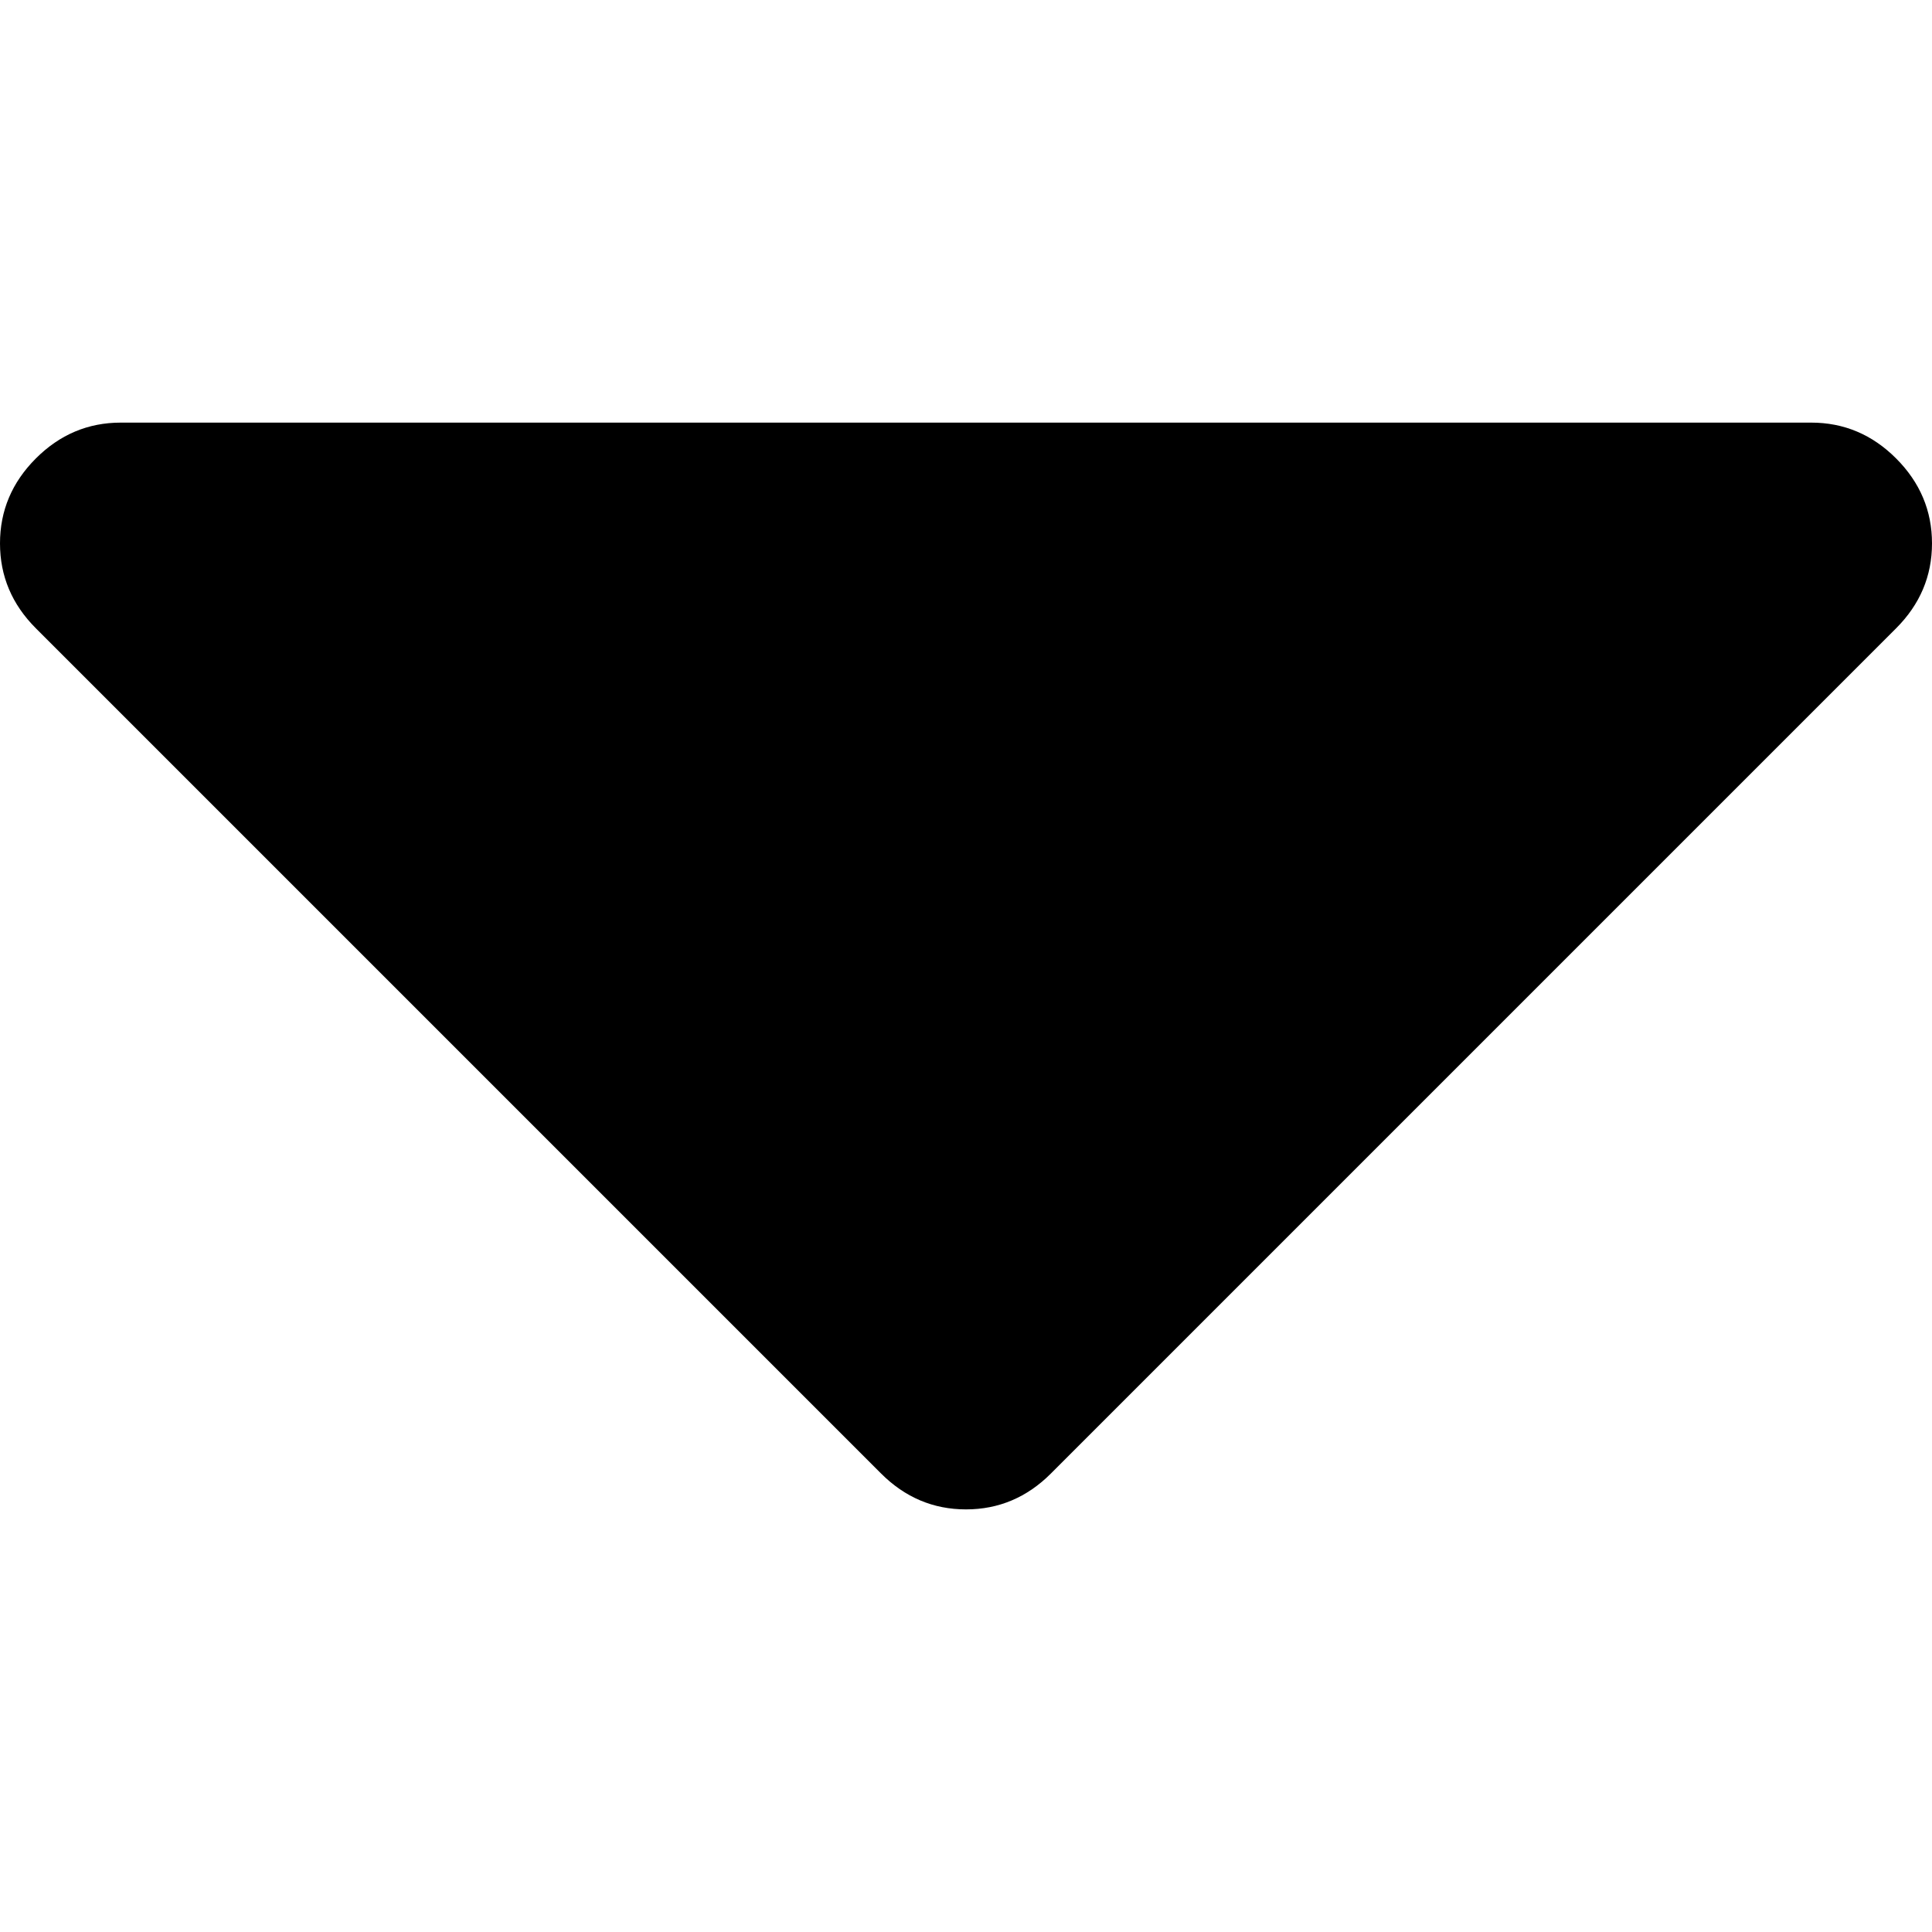
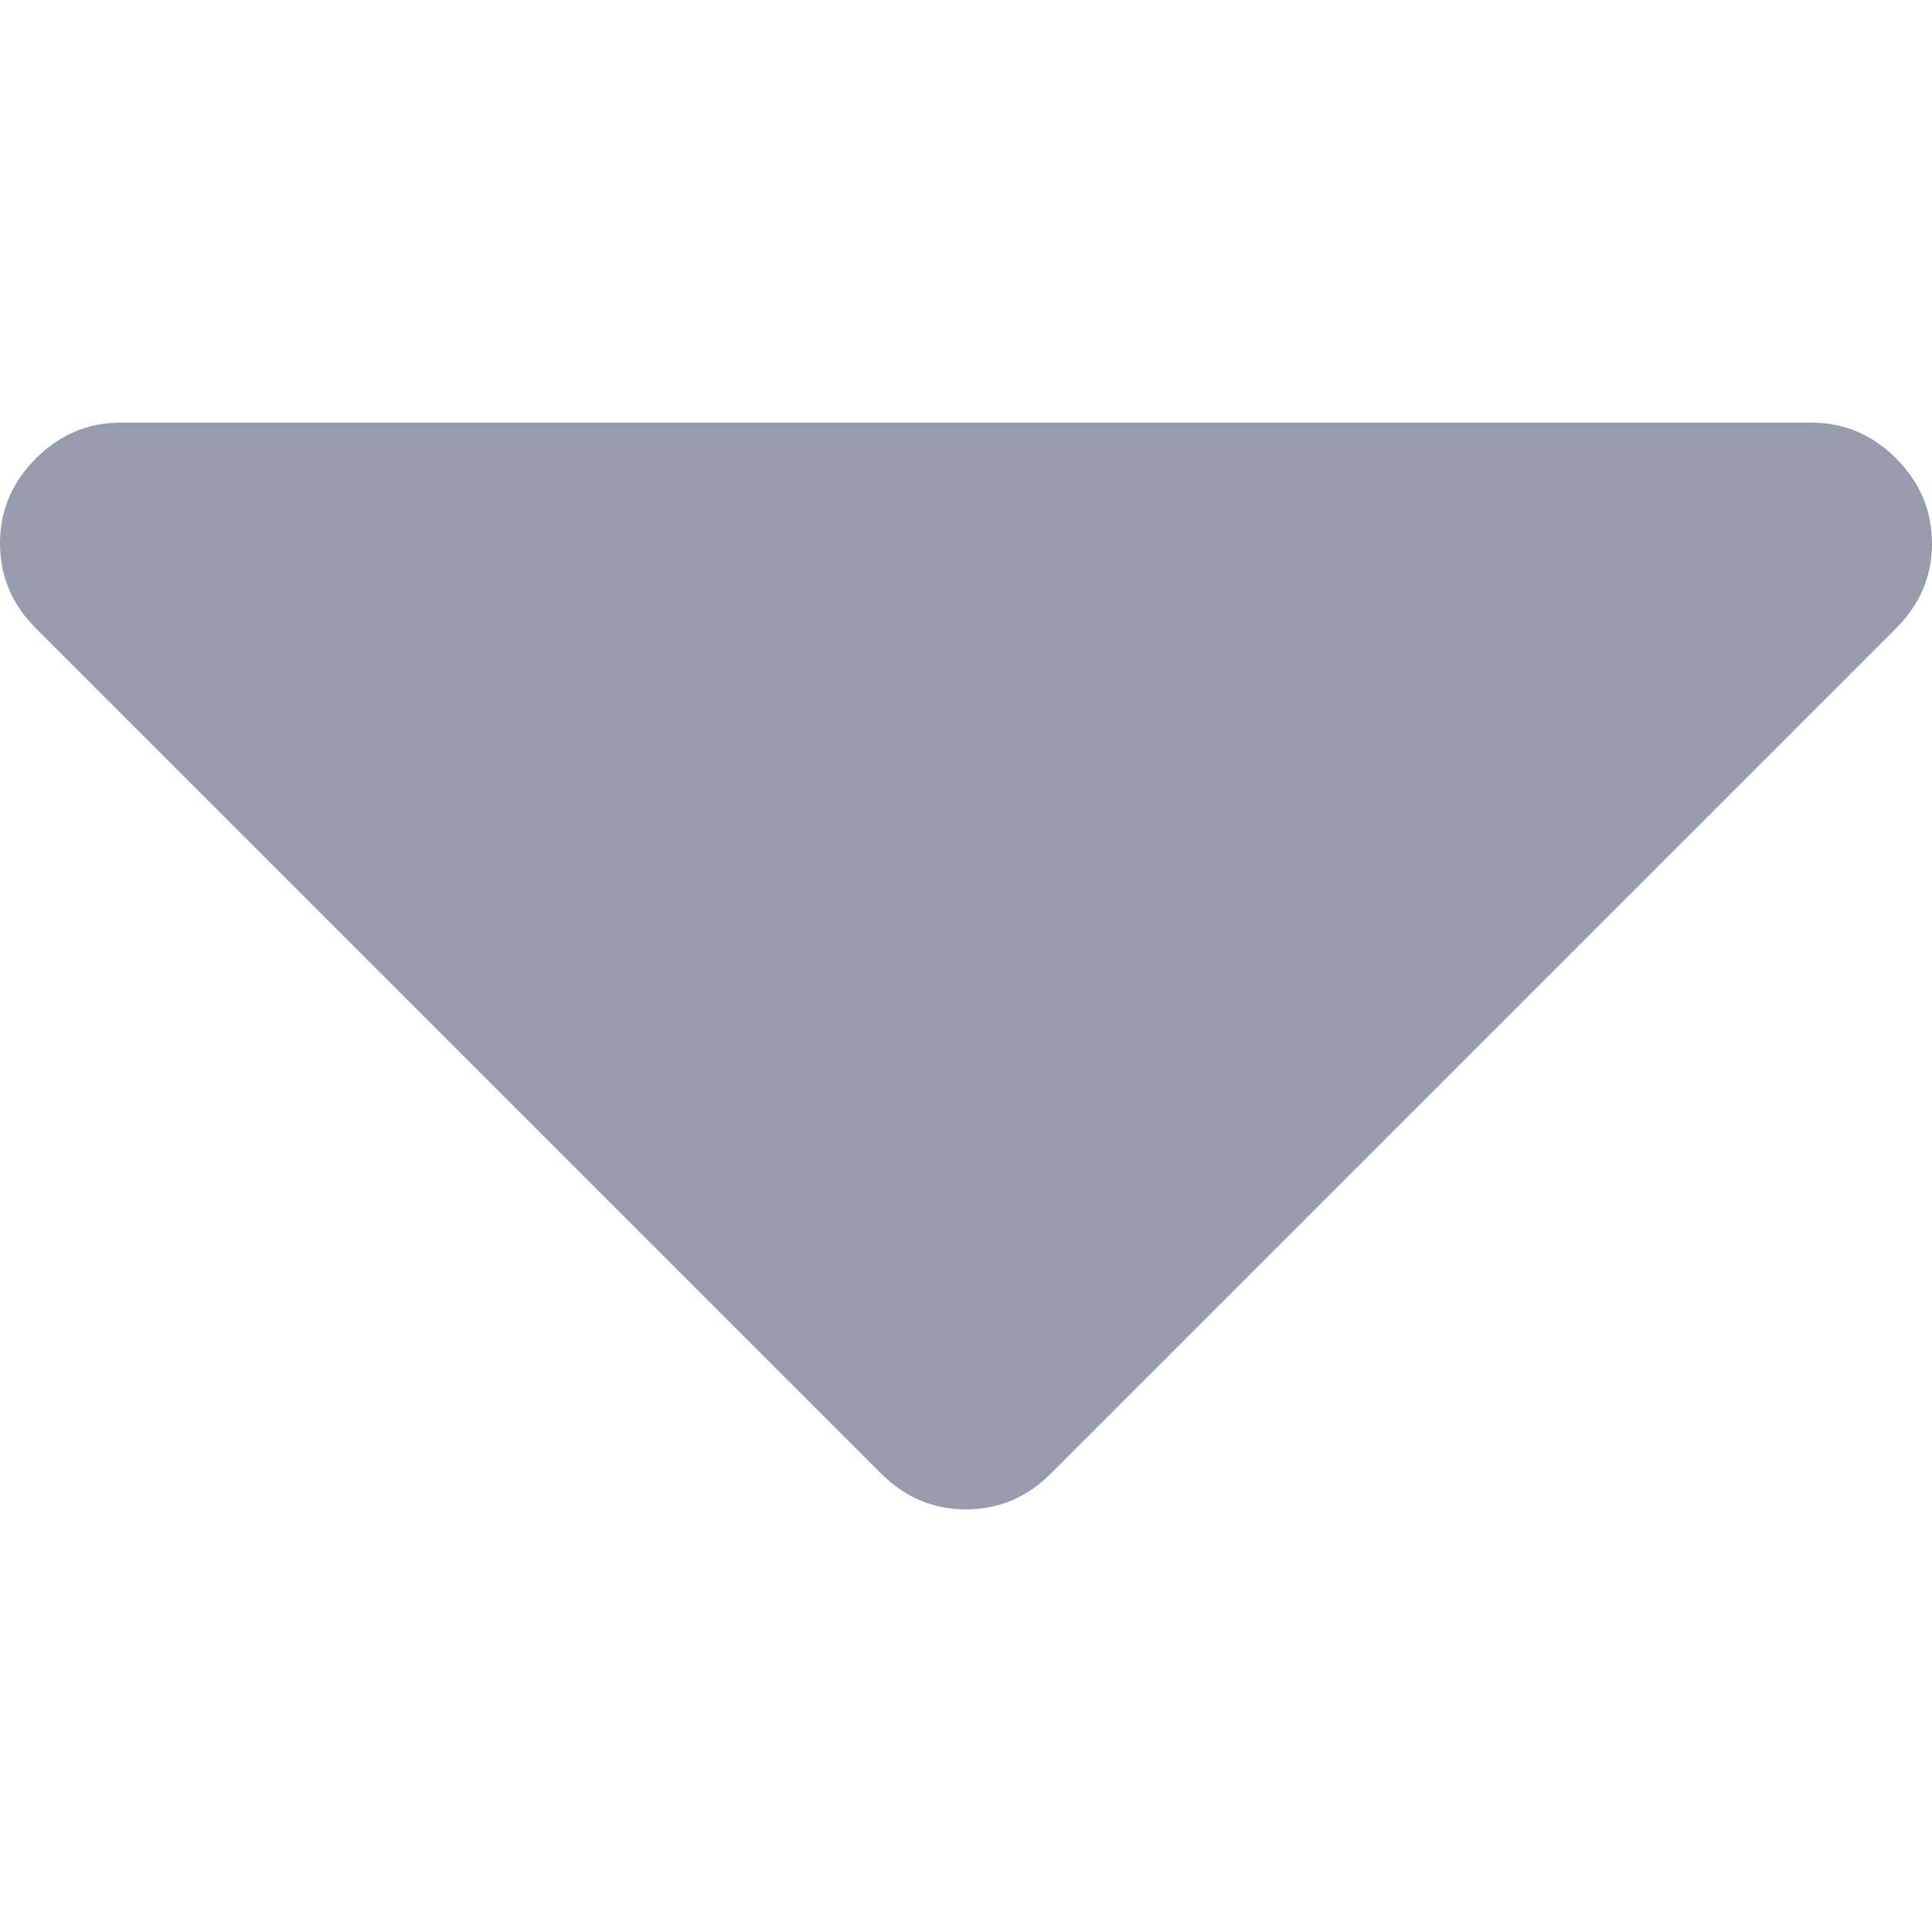
<svg xmlns="http://www.w3.org/2000/svg" version="1.1" id="Capa_1" x="0px" y="0px" width="292.362px" height="292.362px" viewBox="0 0 292.362 292.362" style="enable-background:new 0 0 292.362 292.362;" xml:space="preserve">
  <g>
-     <path d="M286.935,69.377c-3.614-3.617-7.898-5.424-12.848-5.424H18.274c-4.952,0-9.233,1.807-12.85,5.424   C1.807,72.998,0,77.279,0,82.228c0,4.948,1.807,9.229,5.424,12.847l127.907,127.907c3.621,3.617,7.902,5.428,12.85,5.428   s9.233-1.811,12.847-5.428L286.935,95.074c3.613-3.617,5.427-7.898,5.427-12.847C292.362,77.279,290.548,72.998,286.935,69.377z" />
+     <path fill="#979cad" d="M286.935,69.377c-3.614-3.617-7.898-5.424-12.848-5.424H18.274c-4.952,0-9.233,1.807-12.85,5.424   C1.807,72.998,0,77.279,0,82.228c0,4.948,1.807,9.229,5.424,12.847l127.907,127.907c3.621,3.617,7.902,5.428,12.85,5.428   s9.233-1.811,12.847-5.428L286.935,95.074c3.613-3.617,5.427-7.898,5.427-12.847C292.362,77.279,290.548,72.998,286.935,69.377z" />
  </g>
  <g>
</g>
  <g>
</g>
  <g>
</g>
  <g>
</g>
  <g>
</g>
  <g>
</g>
  <g>
</g>
  <g>
</g>
  <g>
</g>
  <g>
</g>
  <g>
</g>
  <g>
</g>
  <g>
</g>
  <g>
</g>
  <g>
</g>
</svg>
